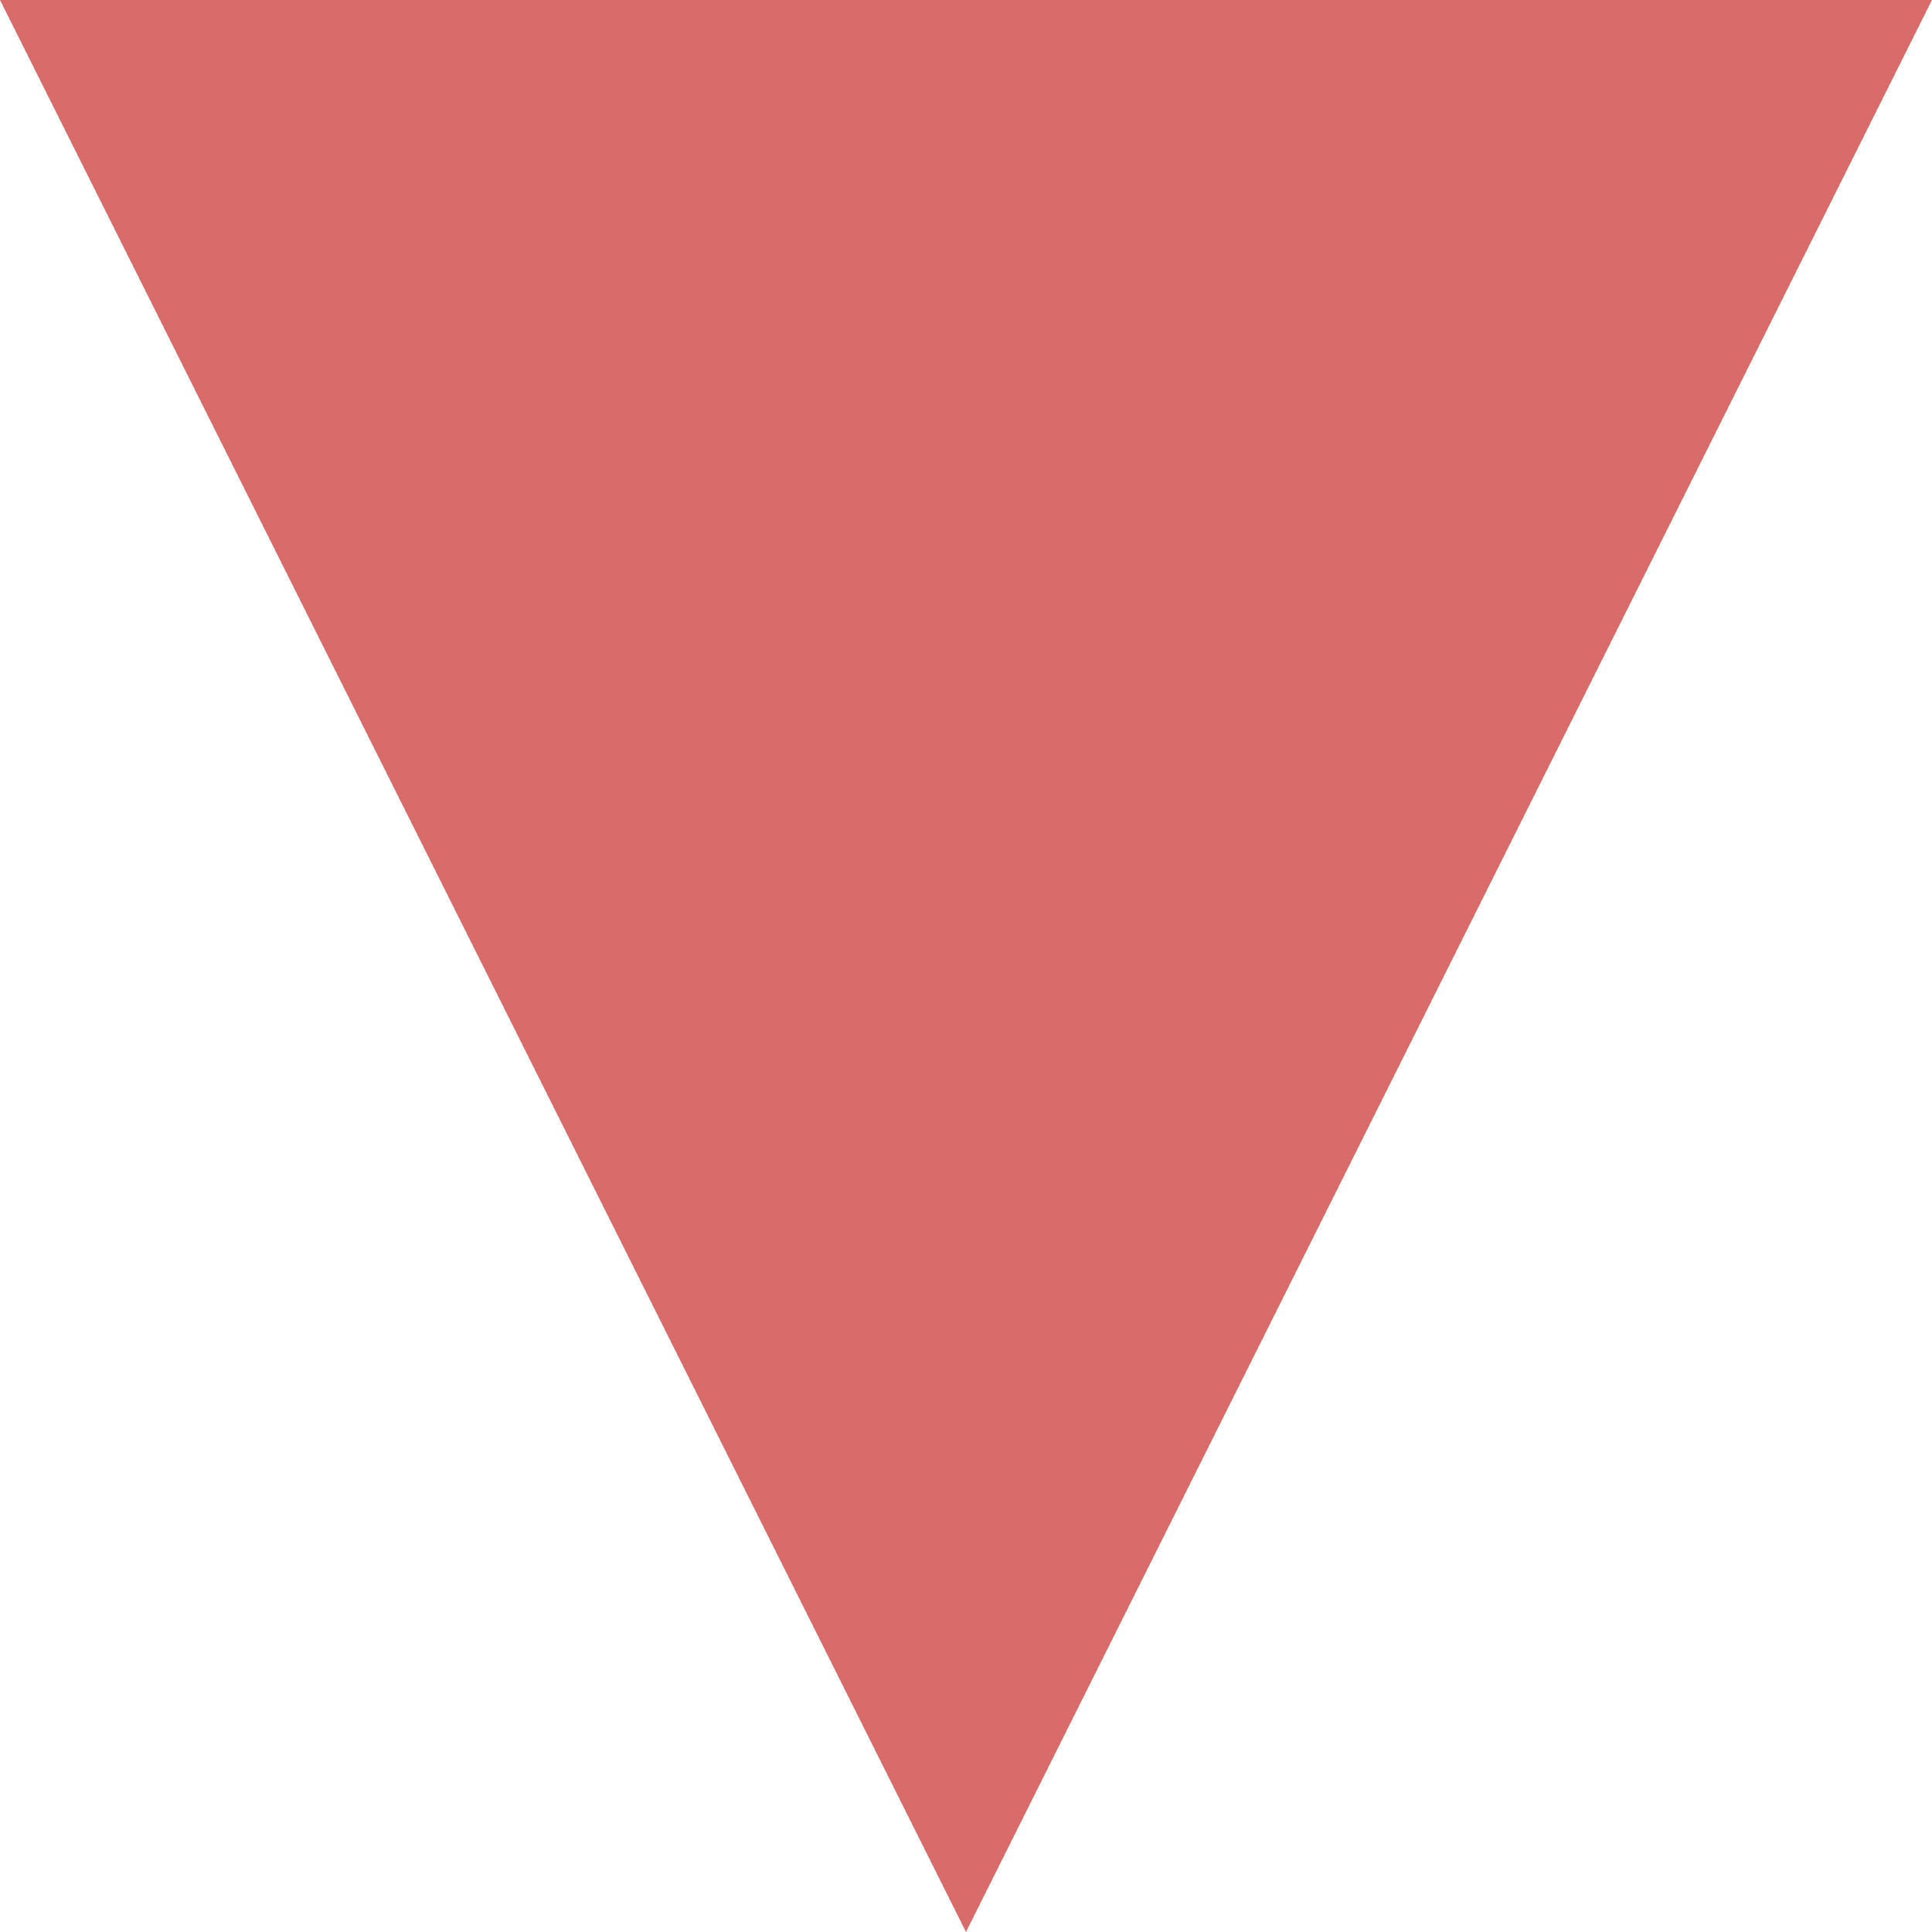
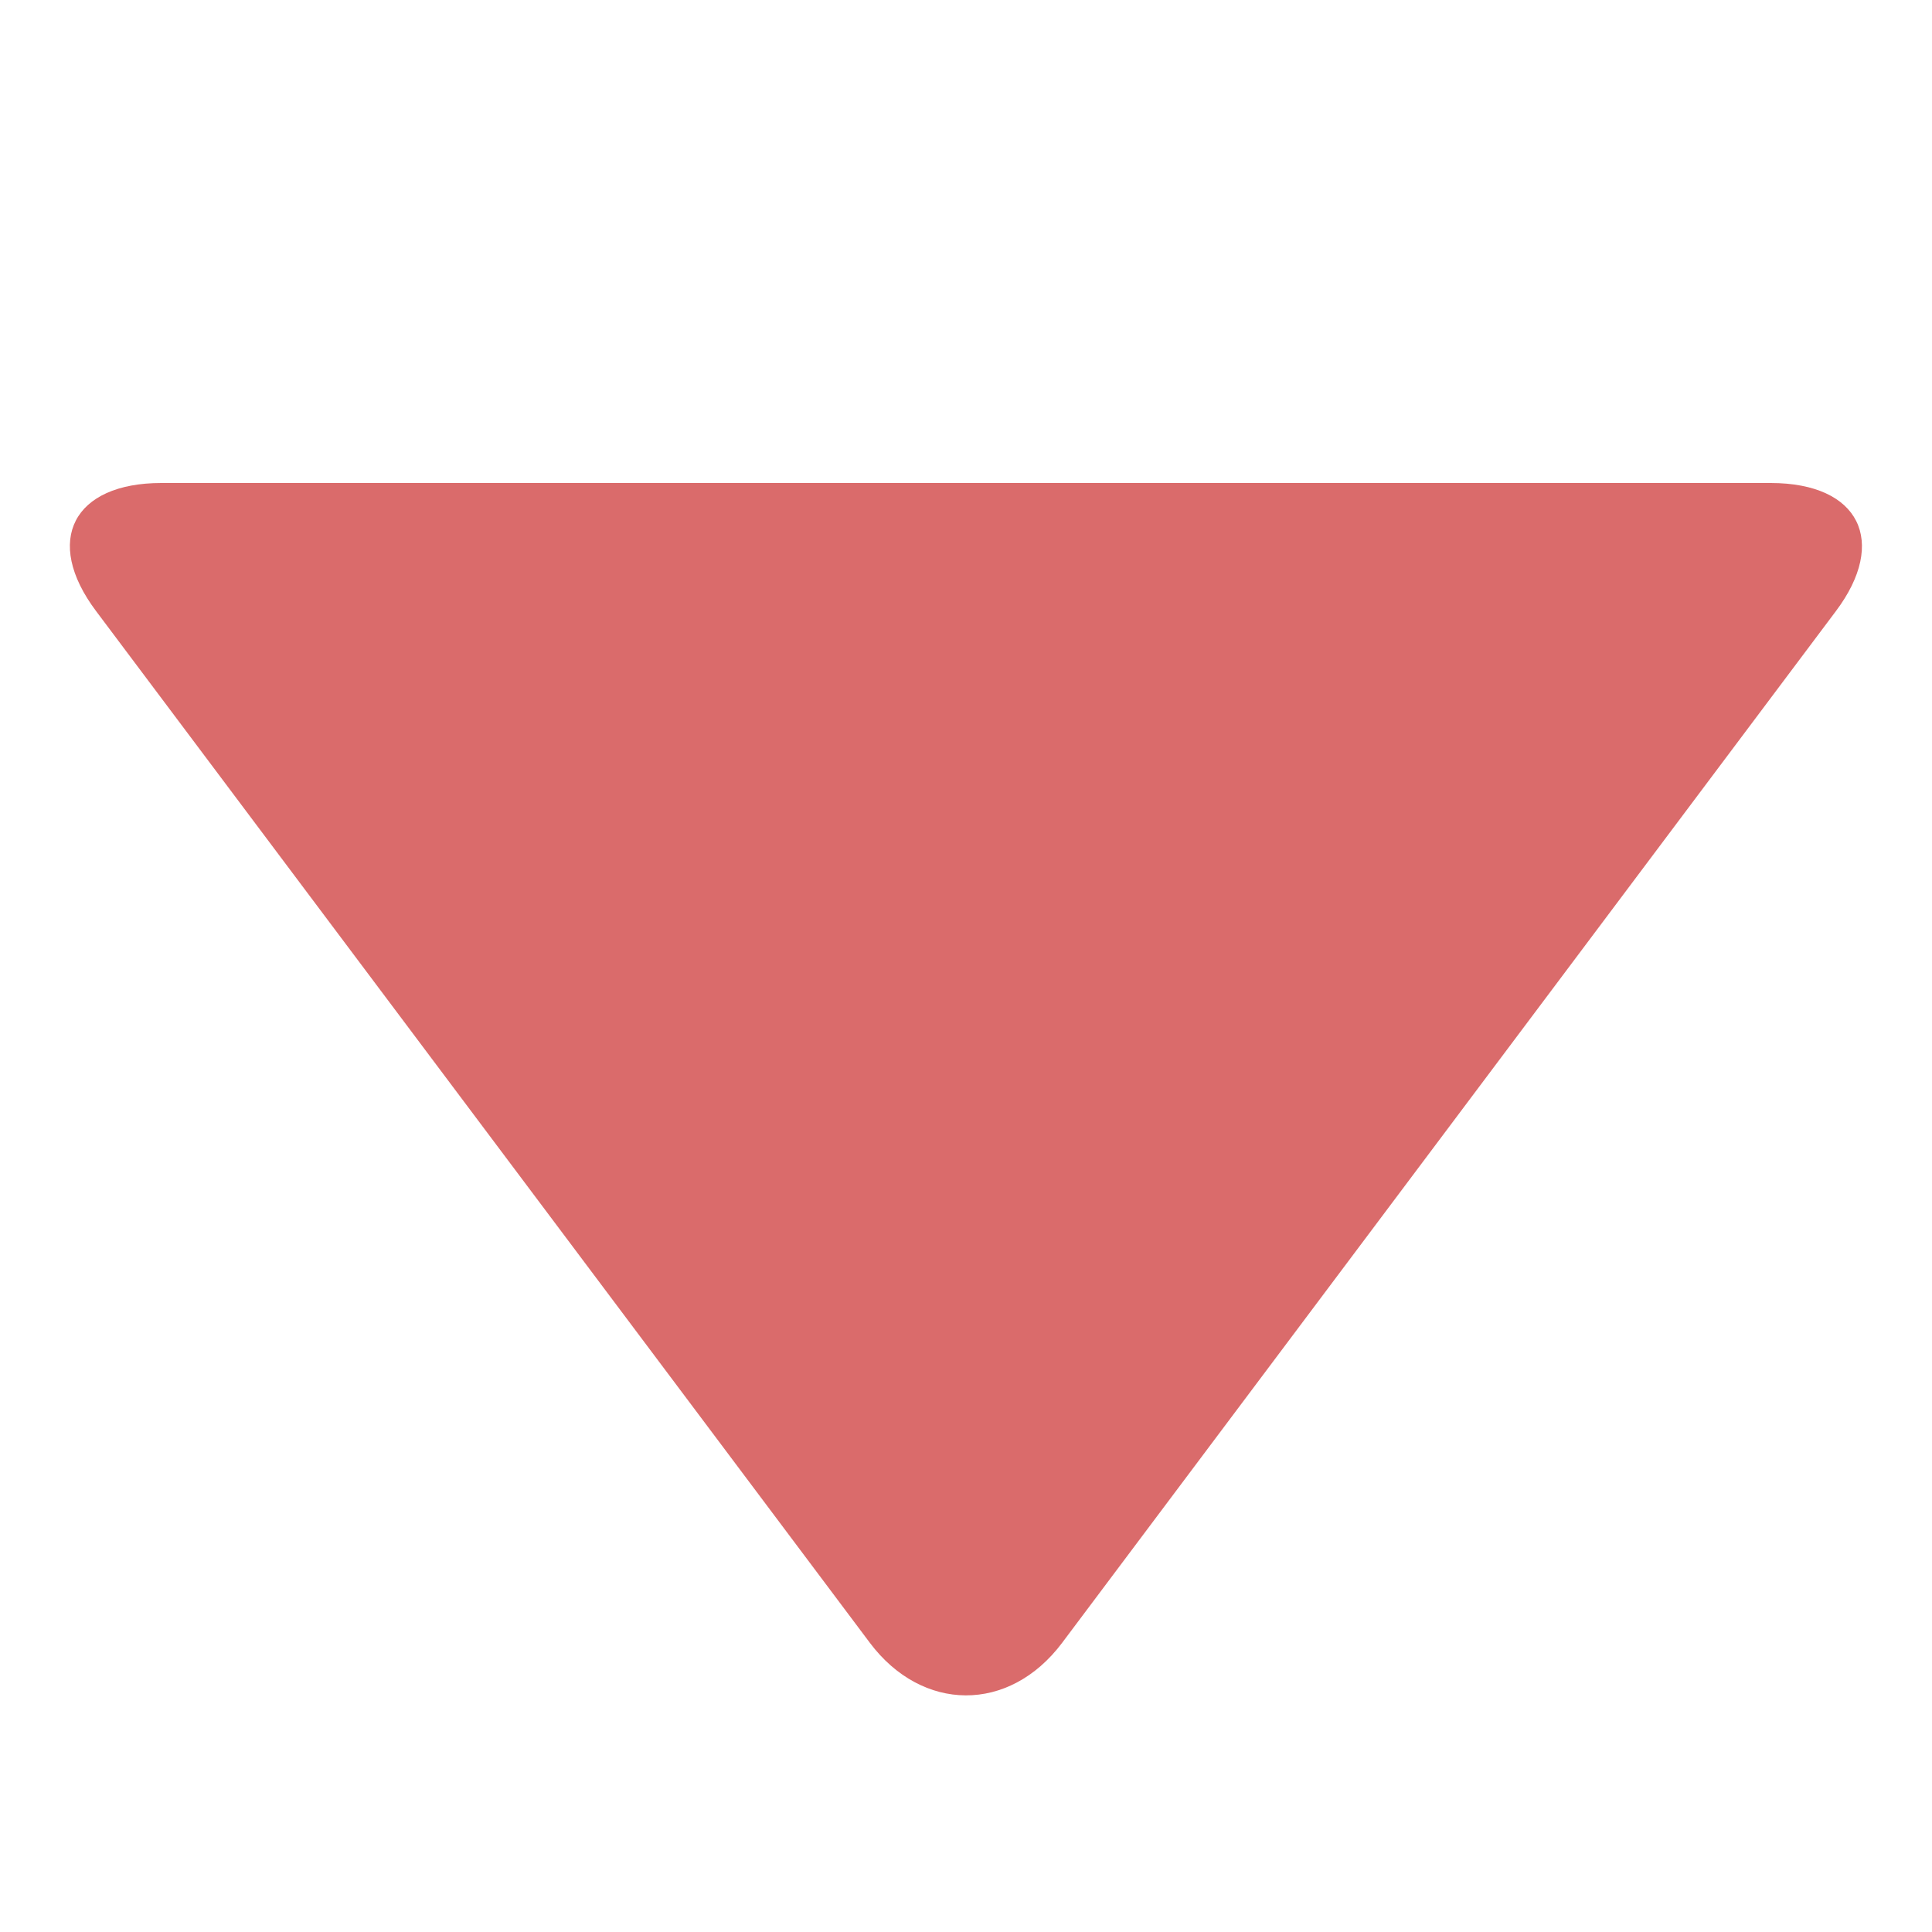
<svg xmlns="http://www.w3.org/2000/svg" width="12px" height="12px" viewBox="0 0 12 12" version="1.1">
  <defs />
  <g id="Page-1" stroke="none" stroke-width="1" fill="none" fill-rule="evenodd">
    <g id="success-rate-development-decrease" fill="#DA6B6B">
-       <path d="M8.8817842e-16,0 L12,1.77635684e-15 L6,12 L8.8817842e-16,0 Z" id="Triangle-1-Copy" />
+       <path d="M0.597,3.796 C0.267,3.357 0.456,3 1.002,3 L10.998,3 C11.551,3 11.727,3.365 11.403,3.796 L6.597,10.204 C6.267,10.643 5.727,10.635 5.403,10.204 L0.597,3.796 Z" id="Triangle-1-Copy" />
    </g>
  </g>
</svg>
